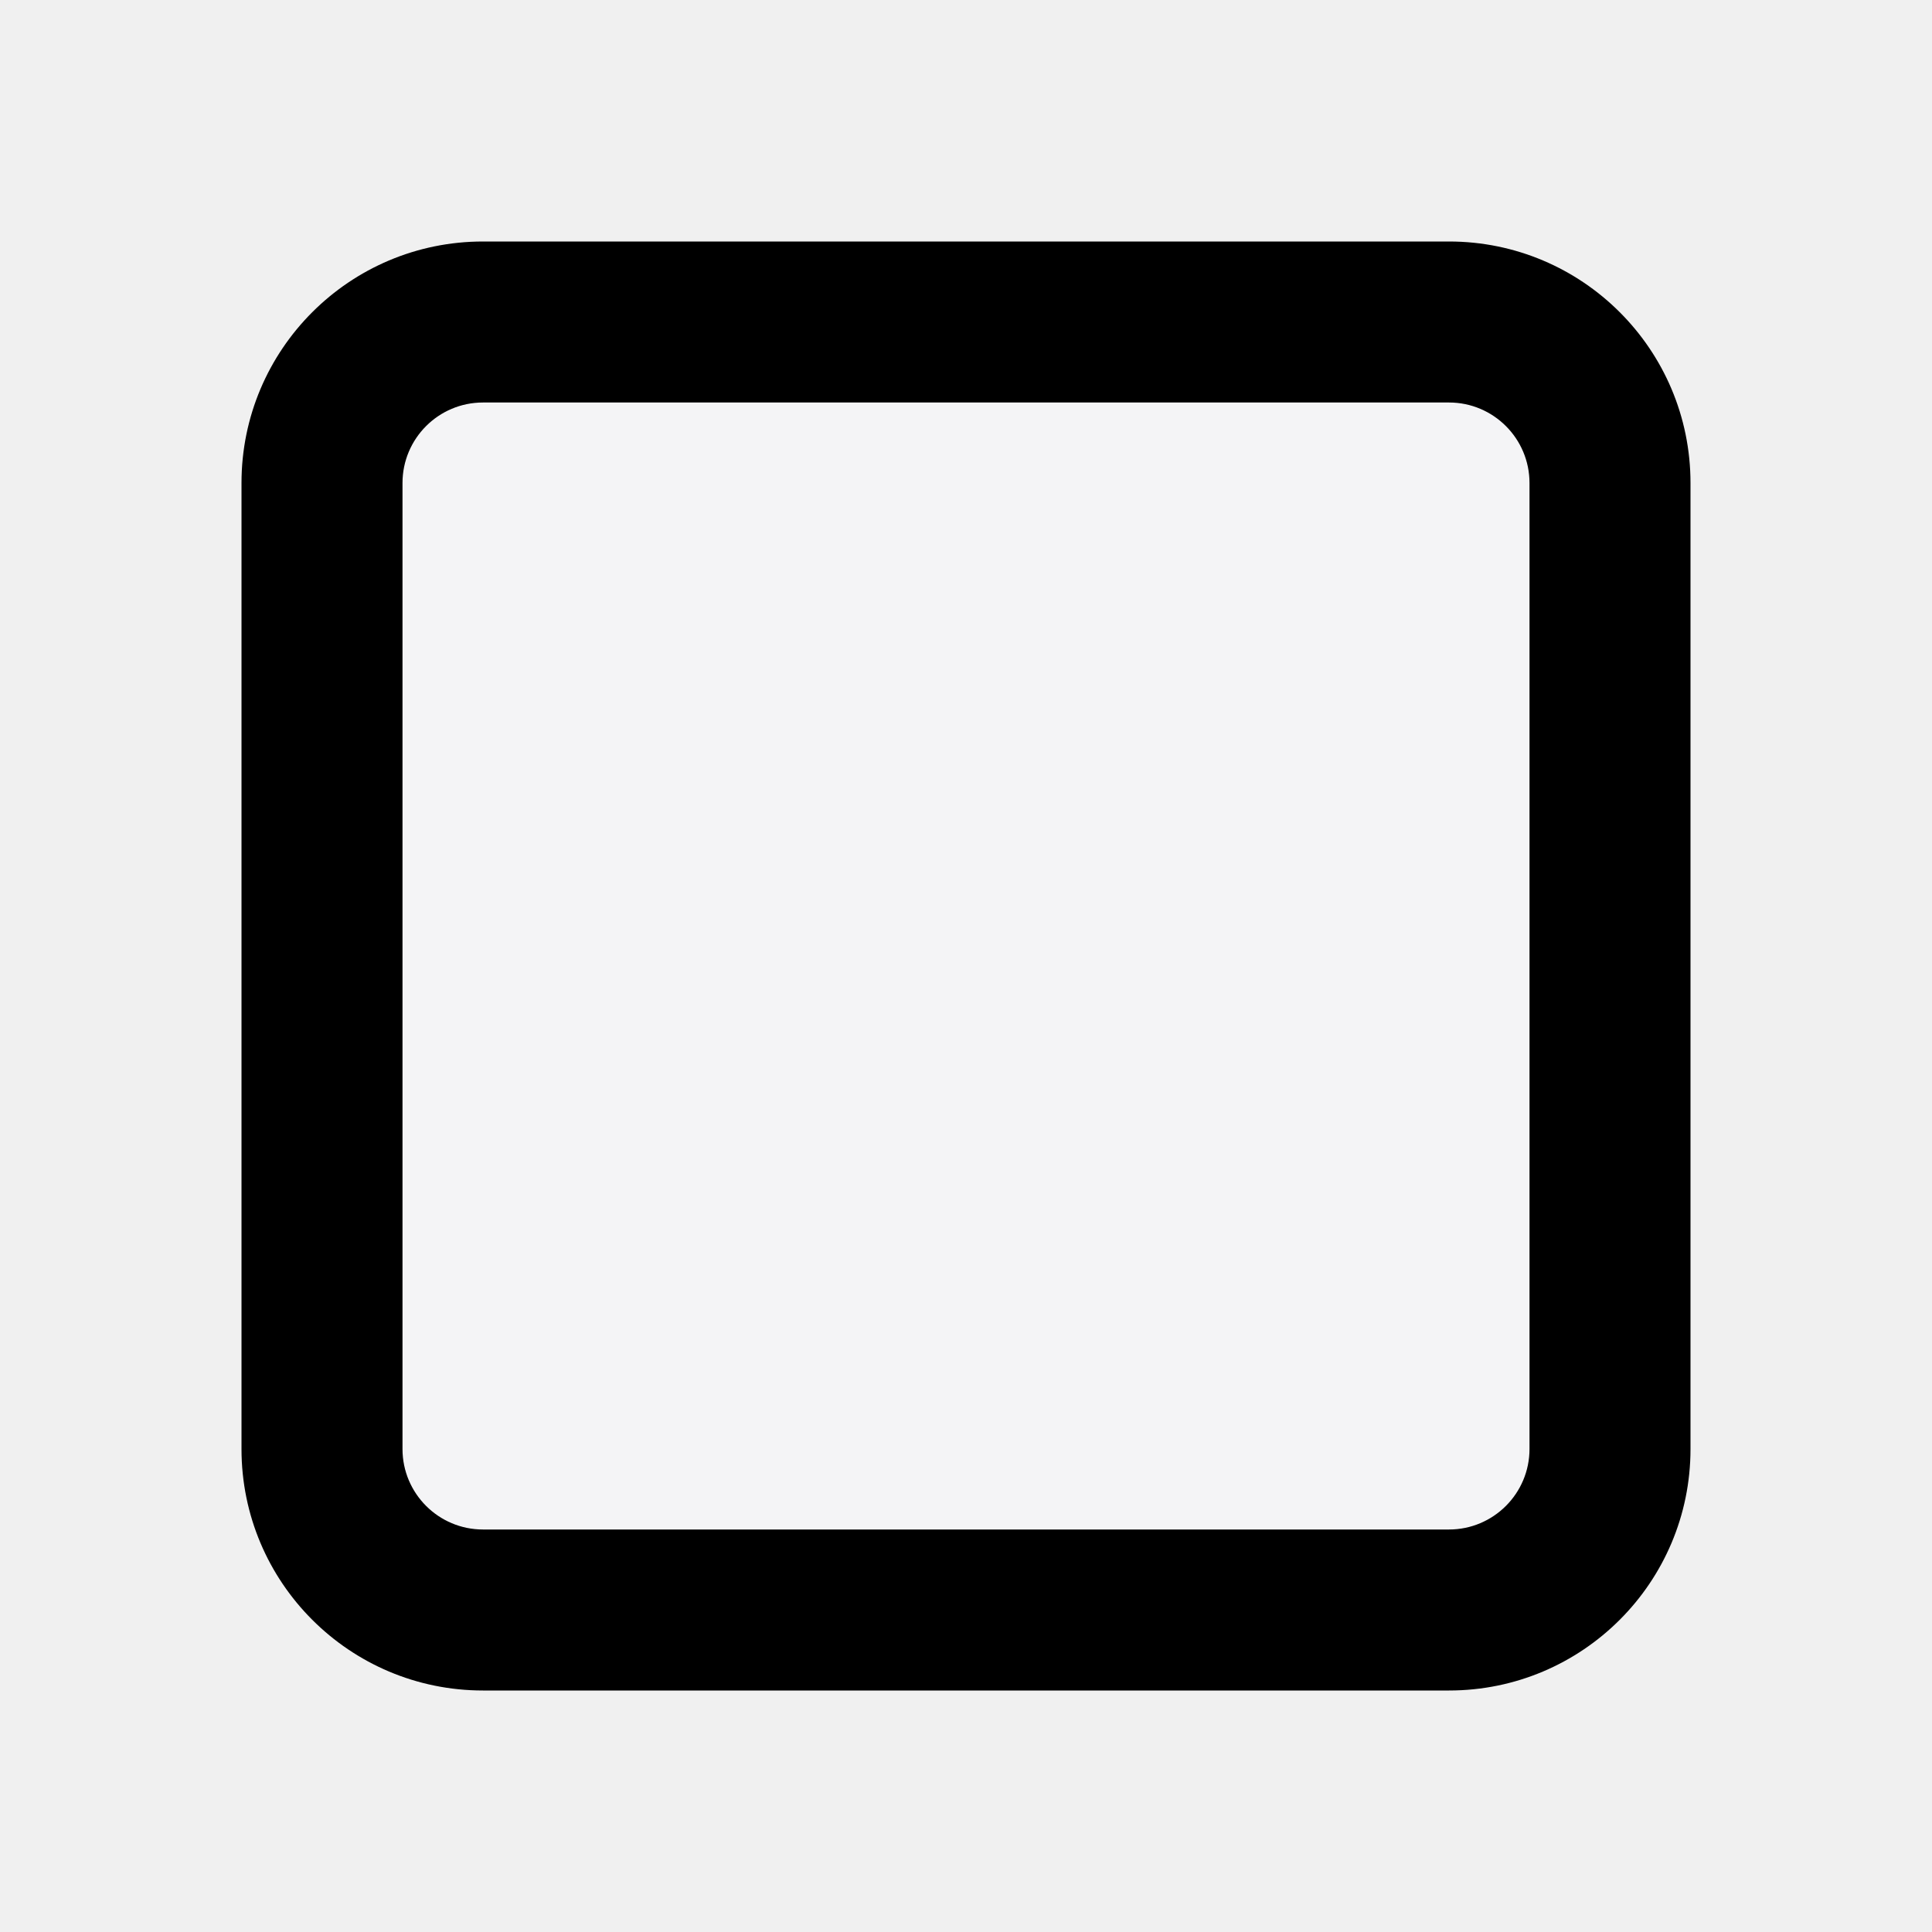
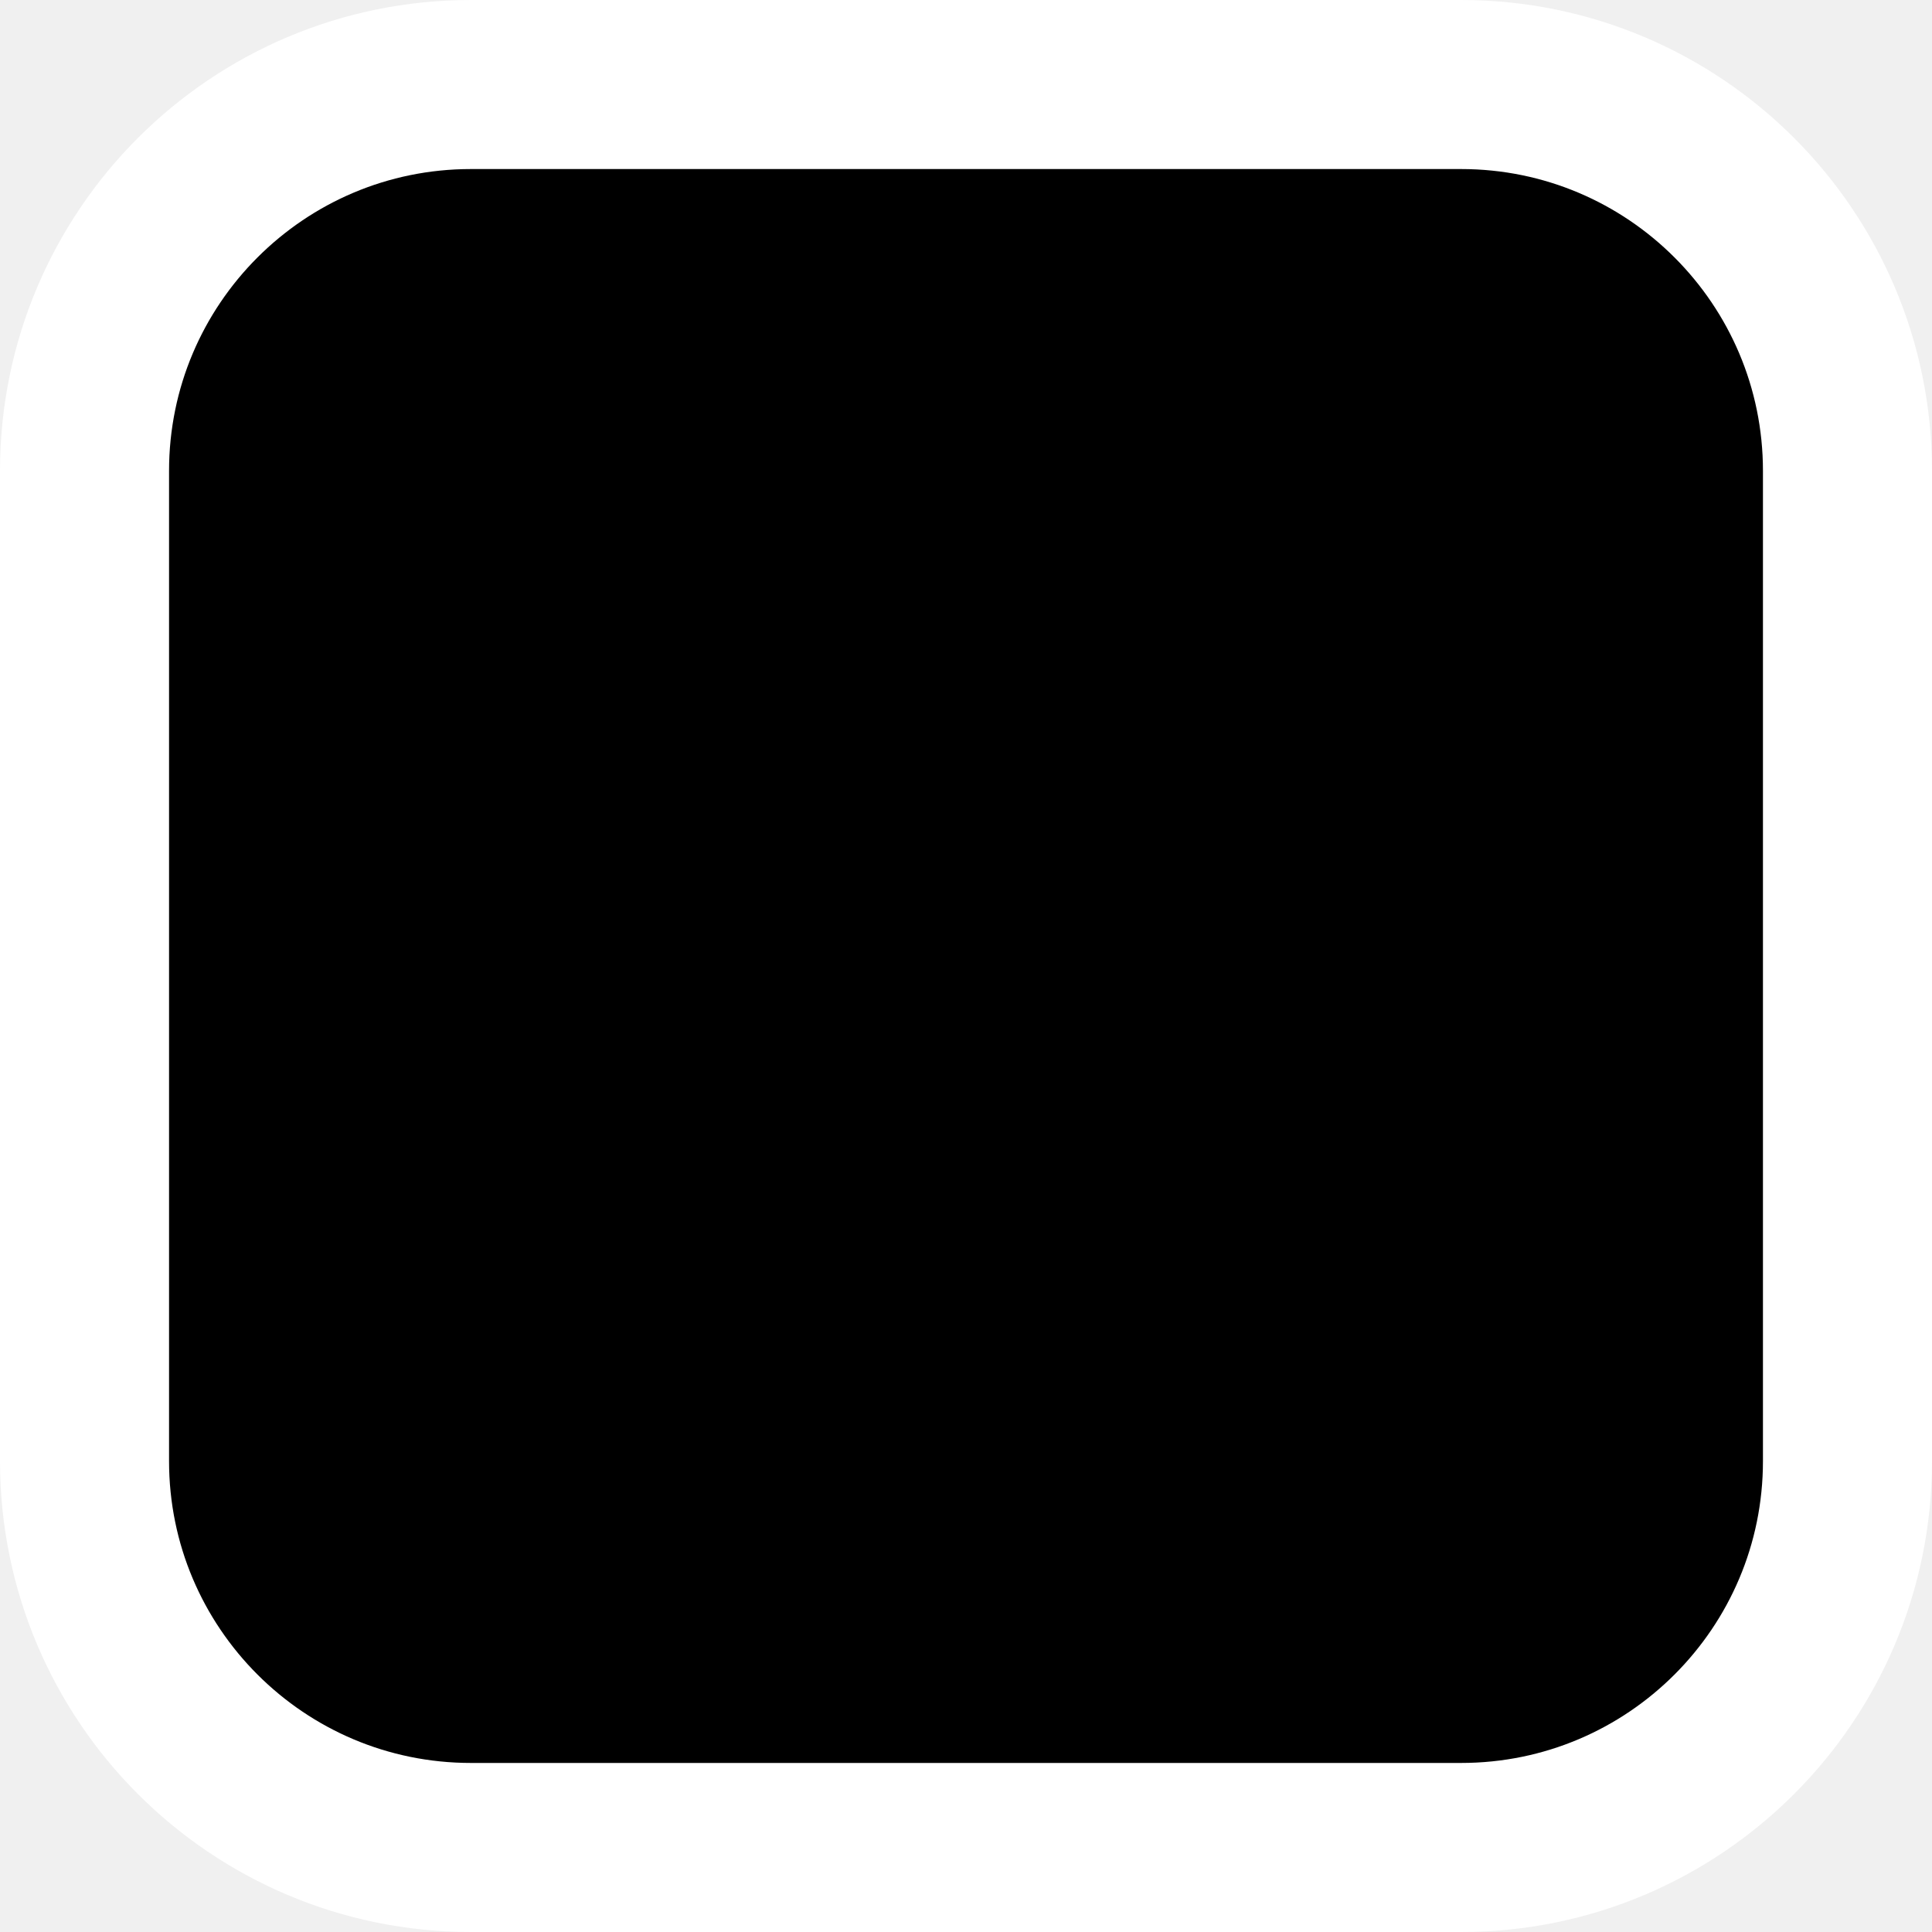
- <svg xmlns="http://www.w3.org/2000/svg" width="24" height="24" viewBox="16 16 24 24" fill="none">
-   <path d="M34 21H22C21.448 21 21 21.448 21 22V34C21 34.552 21.448 35 22 35H34C34.552 35 35 34.552 35 34V22C35 21.448 34.552 21 34 21Z" fill="#F4F4F6" />
-   <path fill-rule="evenodd" clip-rule="evenodd" d="M34 21H22C21.448 21 21 21.448 21 22V34C21 34.552 21.448 35 22 35H34C34.552 35 35 34.552 35 34V22C35 21.448 34.552 21 34 21ZM22 19C20.343 19 19 20.343 19 22V34C19 35.657 20.343 37 22 37H34C35.657 37 37 35.657 37 34V22C37 20.343 35.657 19 34 19H22Z" fill="currentColor" />
-   <path fill-rule="evenodd" clip-rule="evenodd" d="M74 21H62C61.448 21 61 21.448 61 22V34C61 34.552 61.448 35 62 35H74C74.552 35 75 34.552 75 34V22C75 21.448 74.552 21 74 21ZM62 19C60.343 19 59 20.343 59 22V34C59 35.657 60.343 37 62 37H74C75.657 37 77 35.657 77 34V22C77 20.343 75.657 19 74 19H62Z" fill="currentColor" />
+ <svg xmlns="http://www.w3.org/2000/svg" width="16" height="16" viewBox="0 0 16 16" fill="none">
+   <rect x="0.7" y="0.7" width="14.6" height="14.6" rx="3.2" fill="currentColor" stroke="white" stroke-width="1.4" />
</svg>
